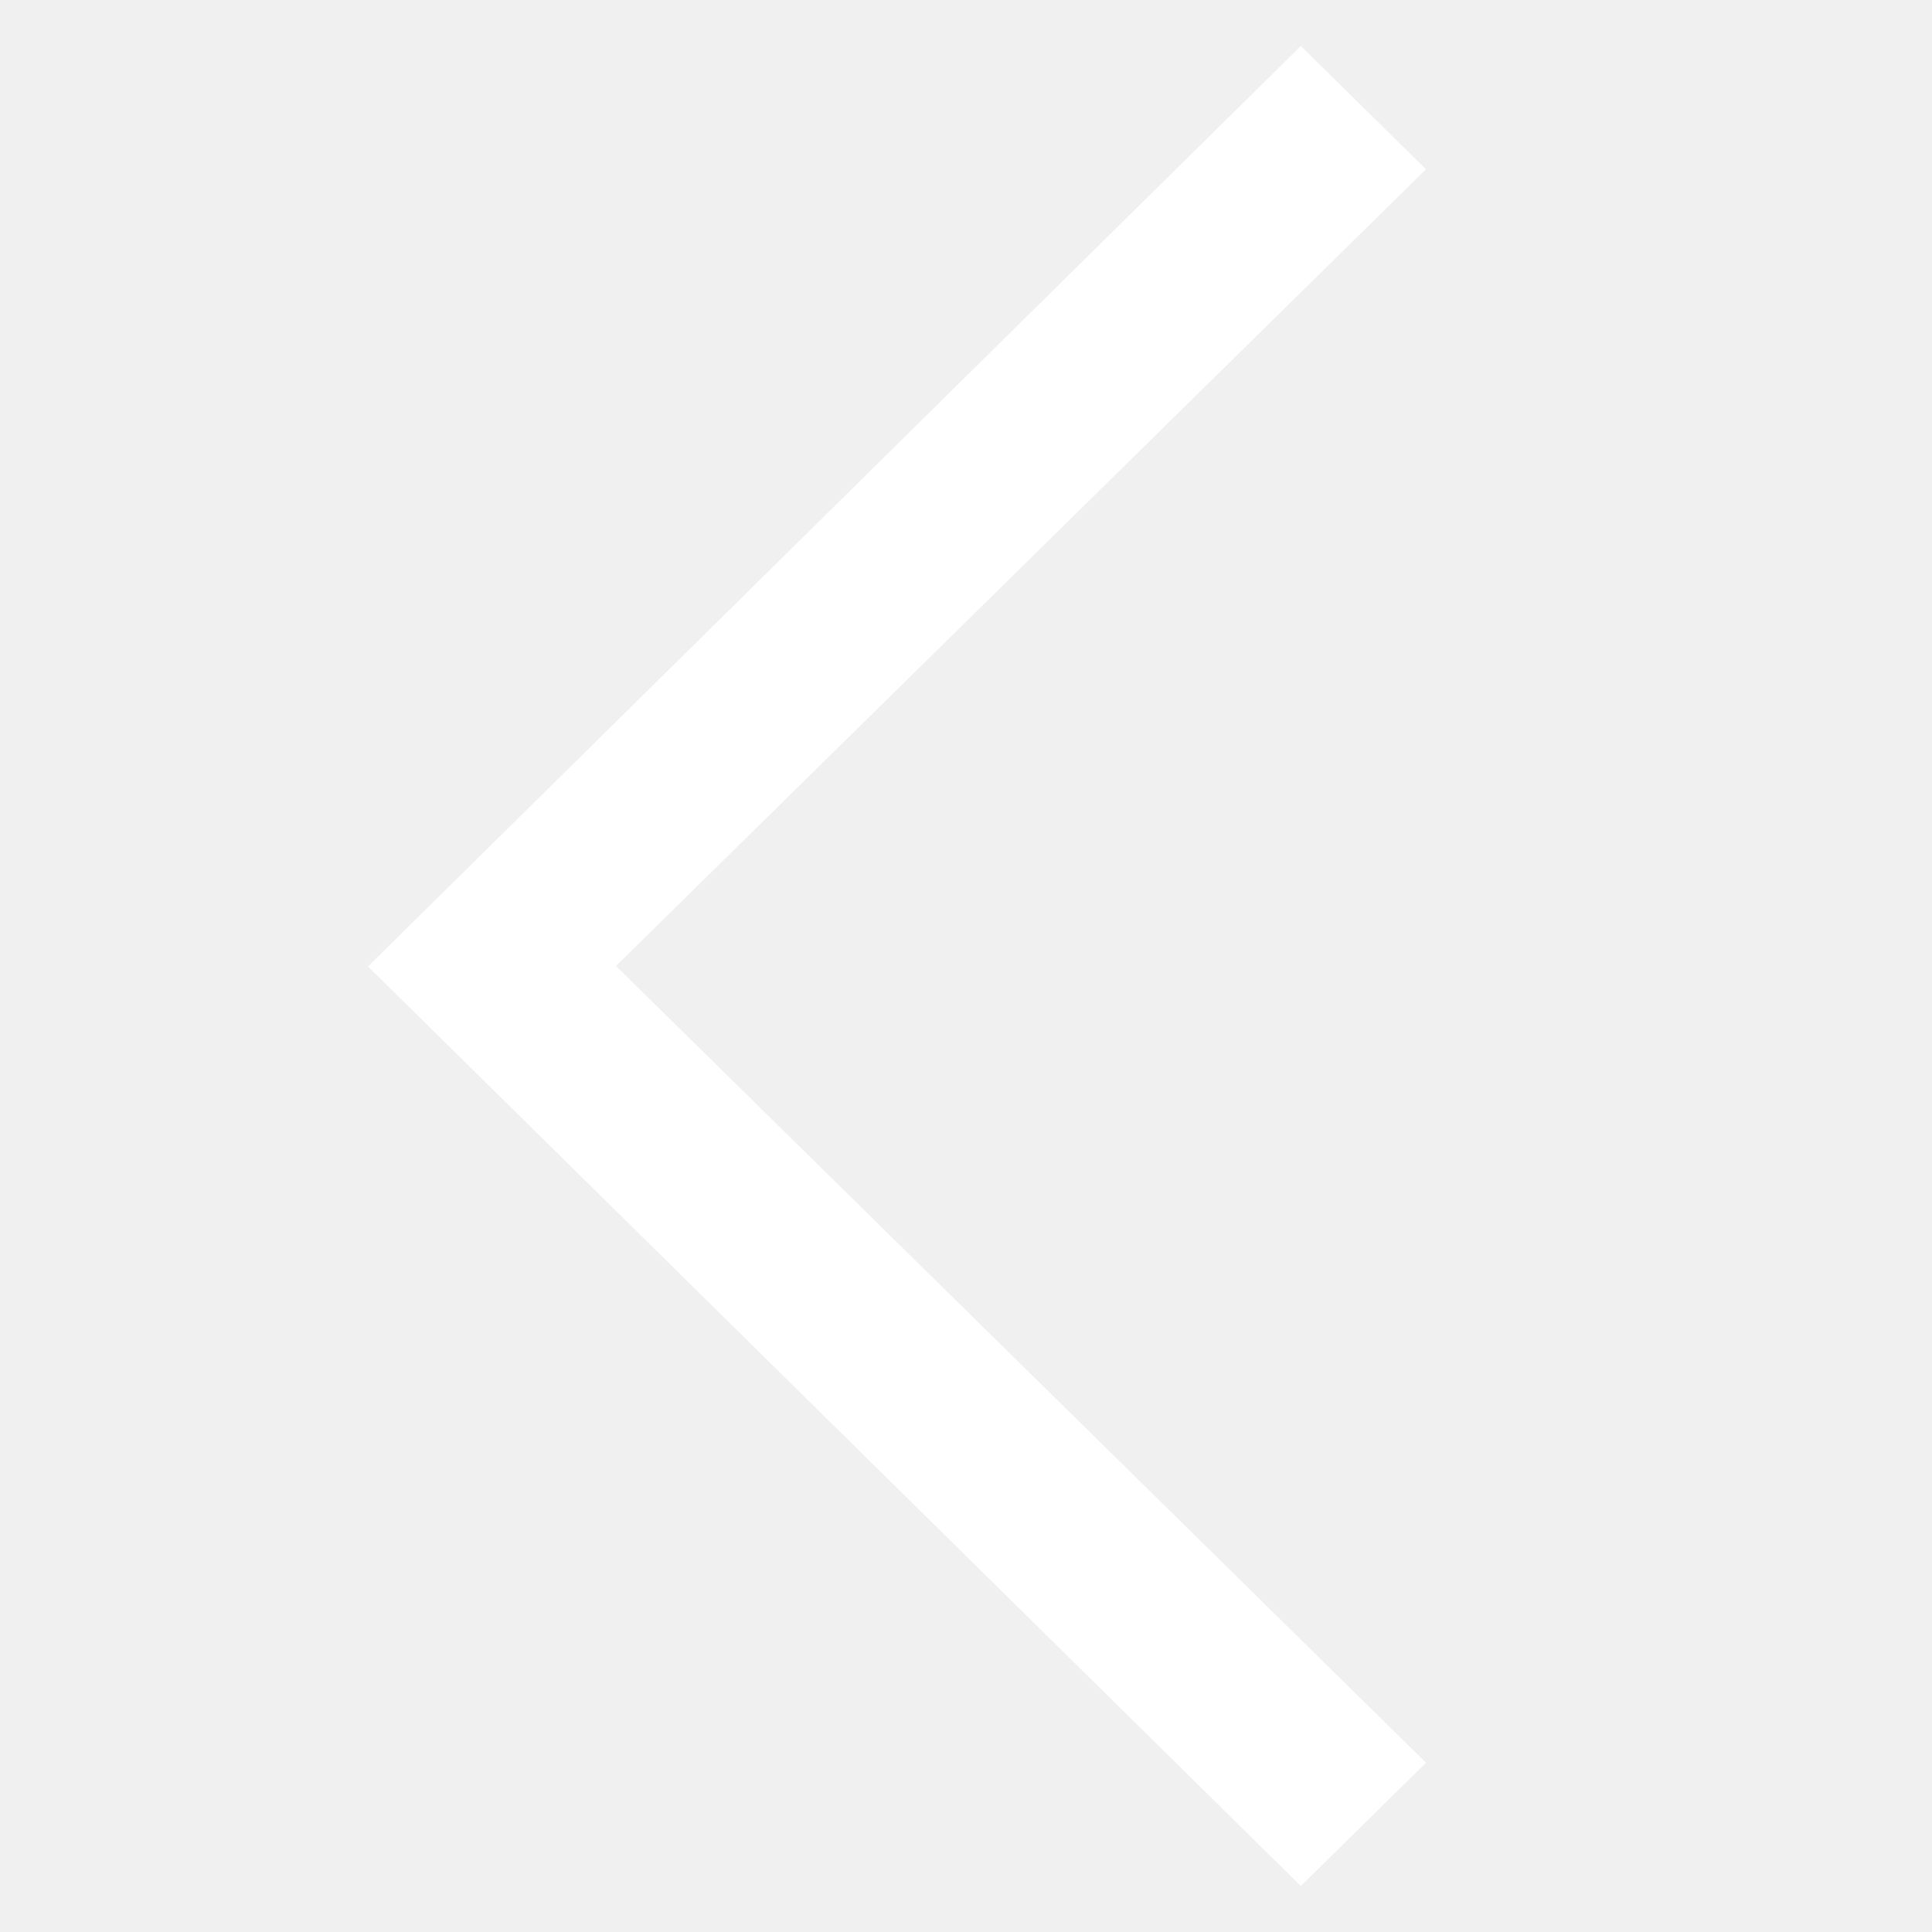
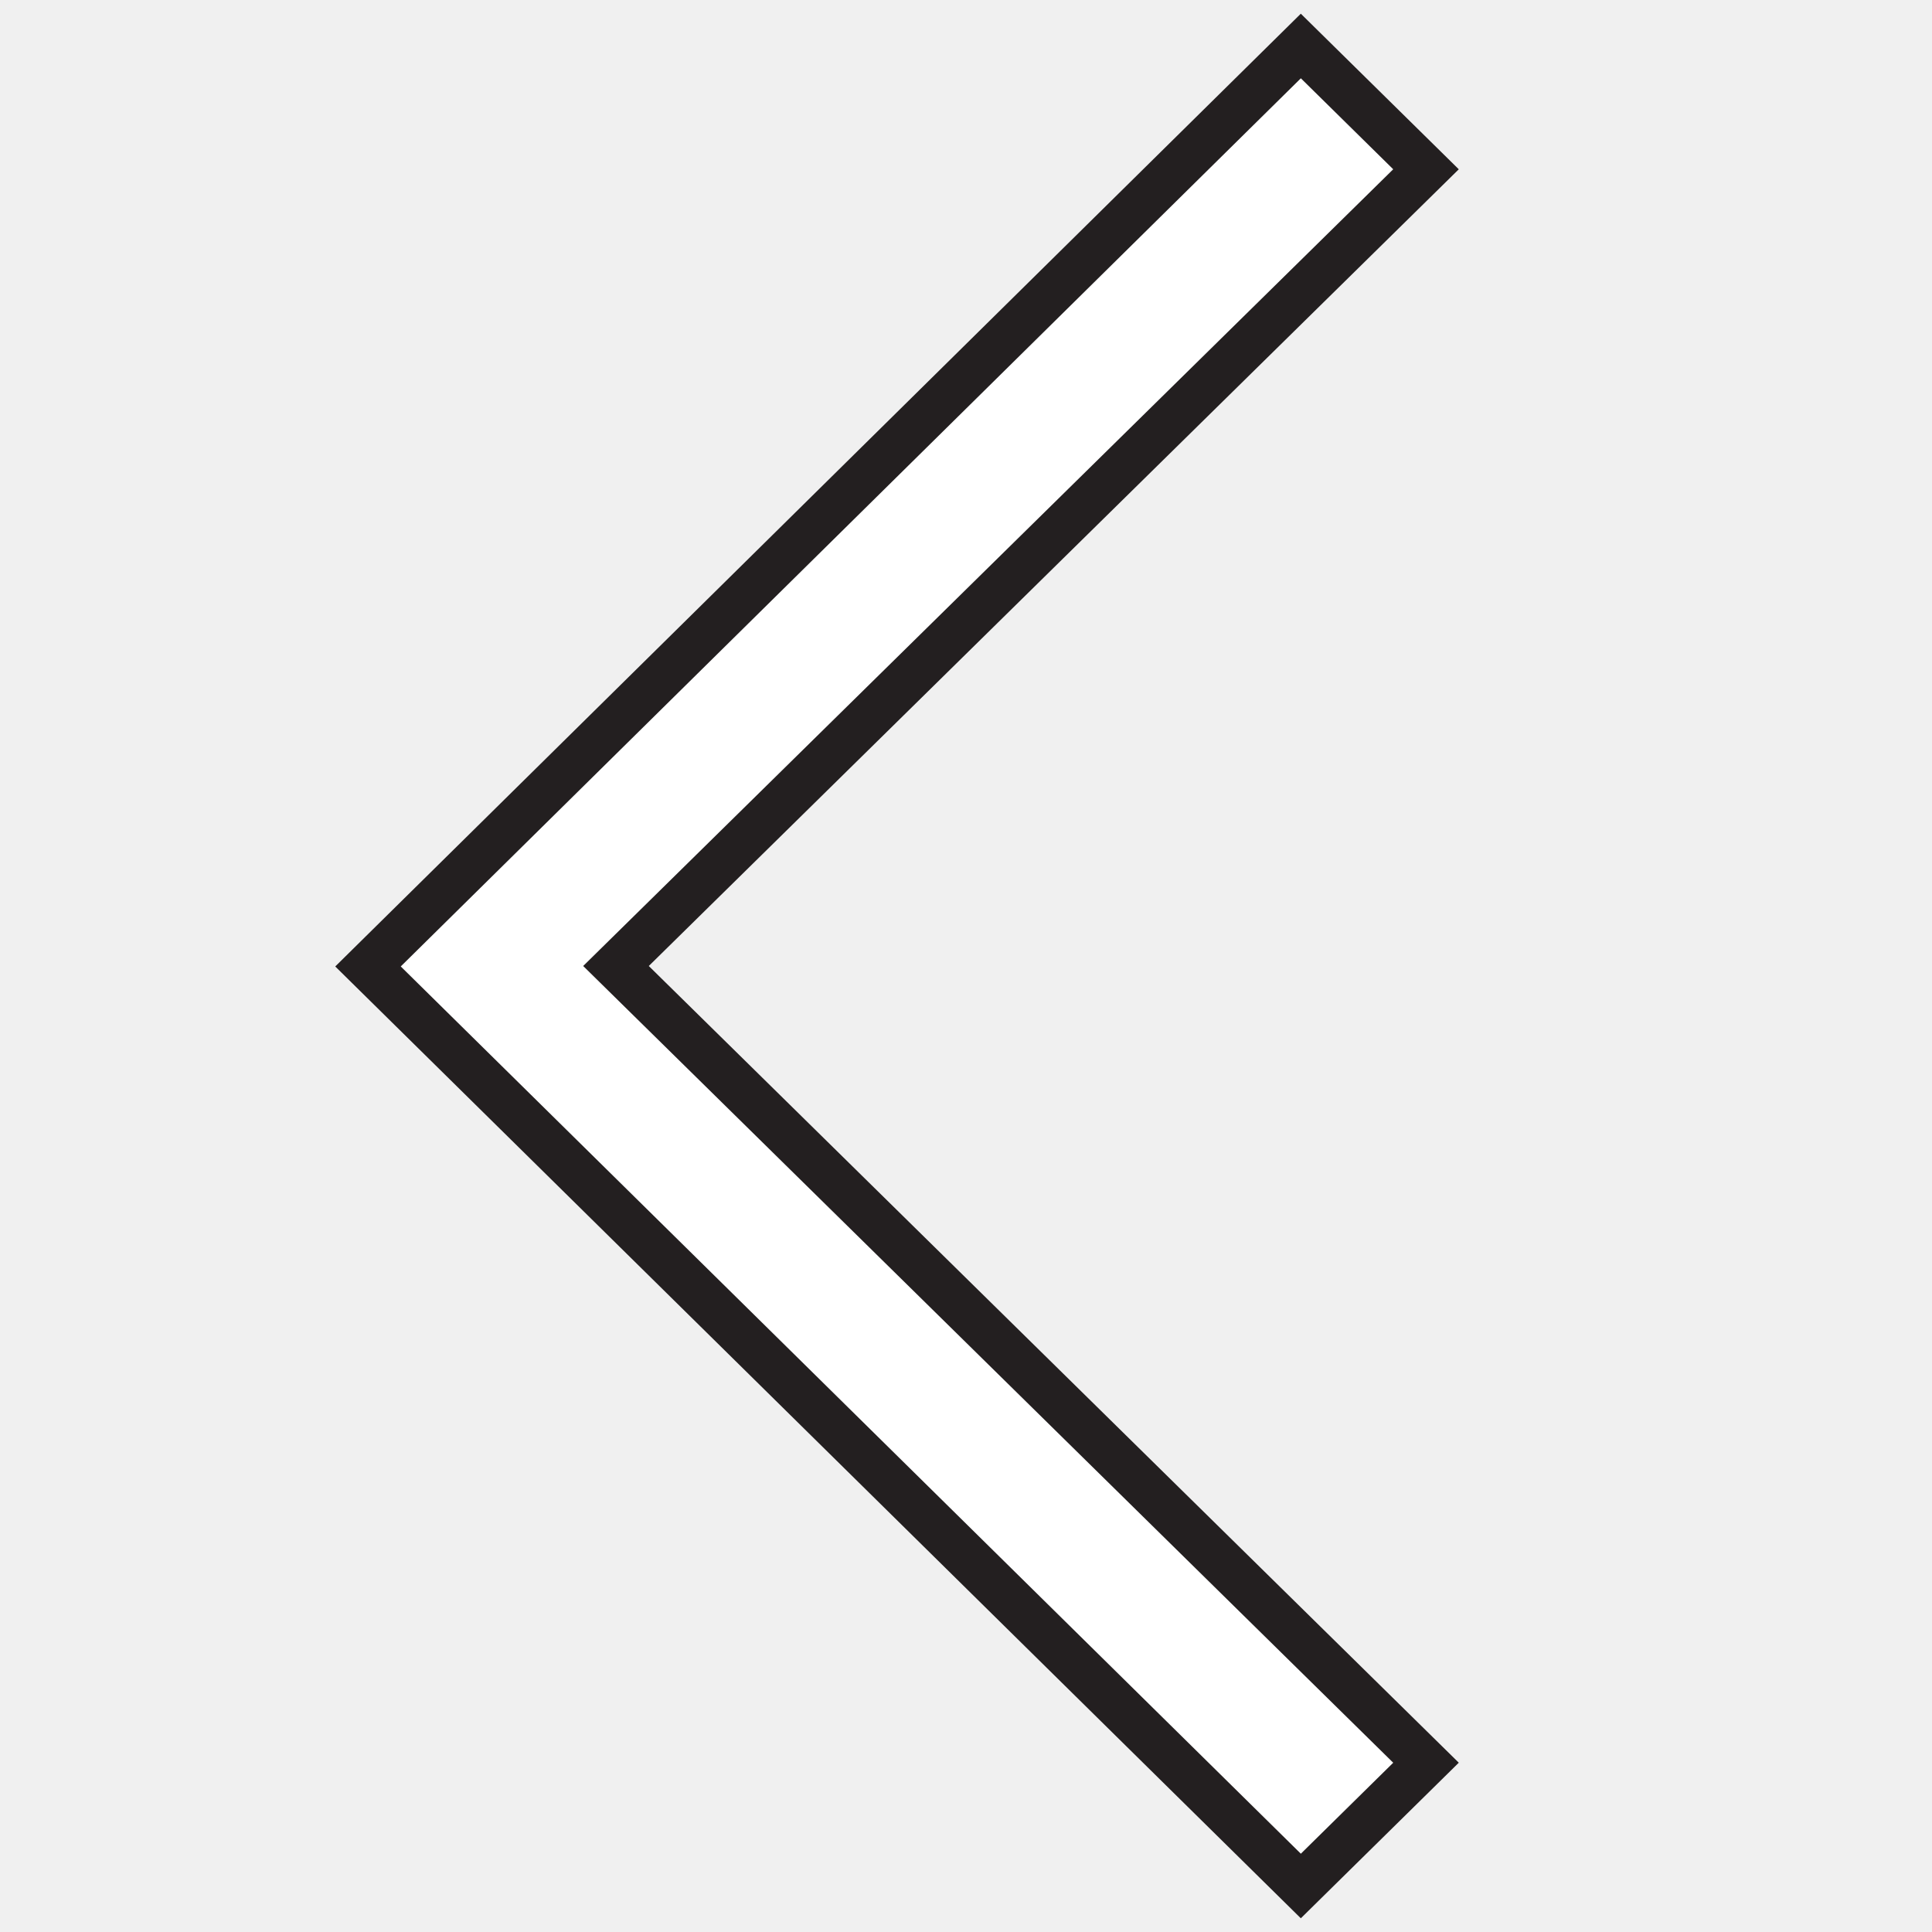
- <svg xmlns="http://www.w3.org/2000/svg" version="1.1" baseProfile="tiny" id="Layer_1" x="0px" y="0px" width="42px" height="42px" viewBox="0 0 42 42" xml:space="preserve">
-   <polygon fill-rule="evenodd" fill="#FFFFFF" points="31,38.32 13.391,21 31,3.68 28.279,1 8,21.01 28.279,41 " />
+ <svg xmlns="http://www.w3.org/2000/svg" version="1.1" id="Layer_1" x="0px" y="0px" width="42px" height="42px" viewBox="0 0 42 42" enable-background="new 0 0 42 42" xml:space="preserve">
+   <polygon fill="#FFFFFF" stroke="#231F20" stroke-miterlimit="10" points="31,38.32 13.391,21 31,3.68 28.279,1 8,21.01 28.279,41   " />
</svg>
